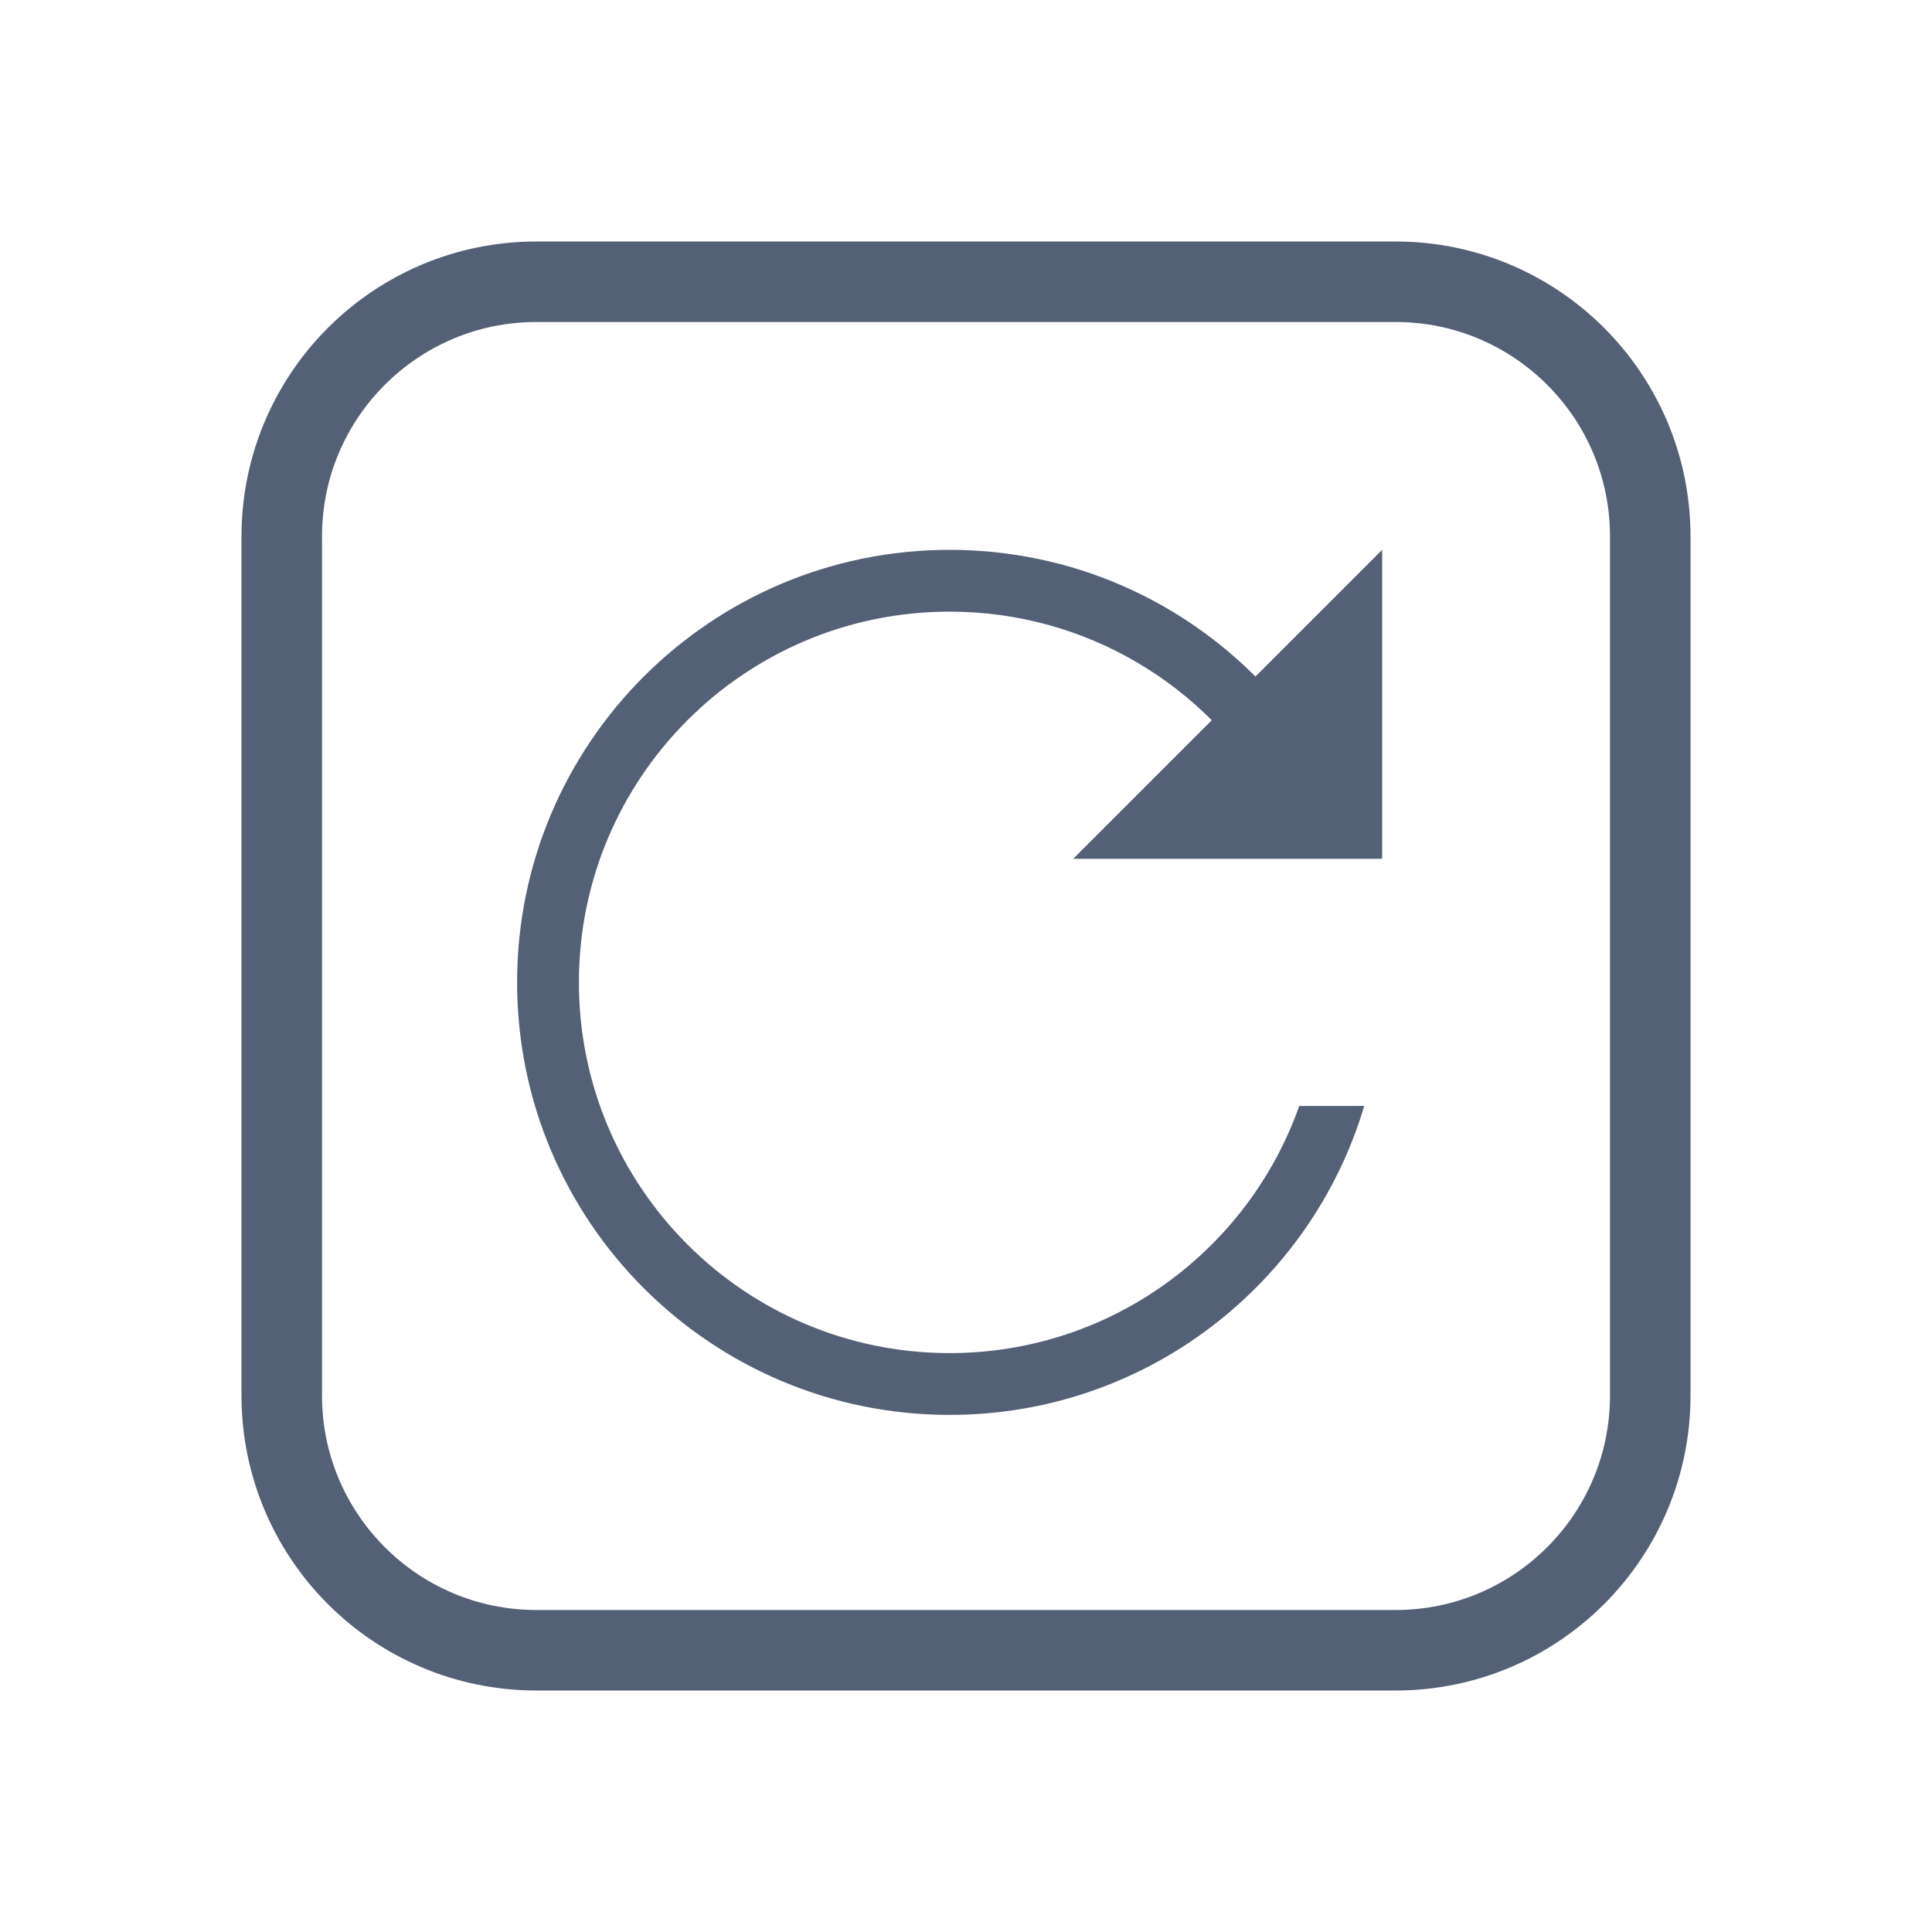
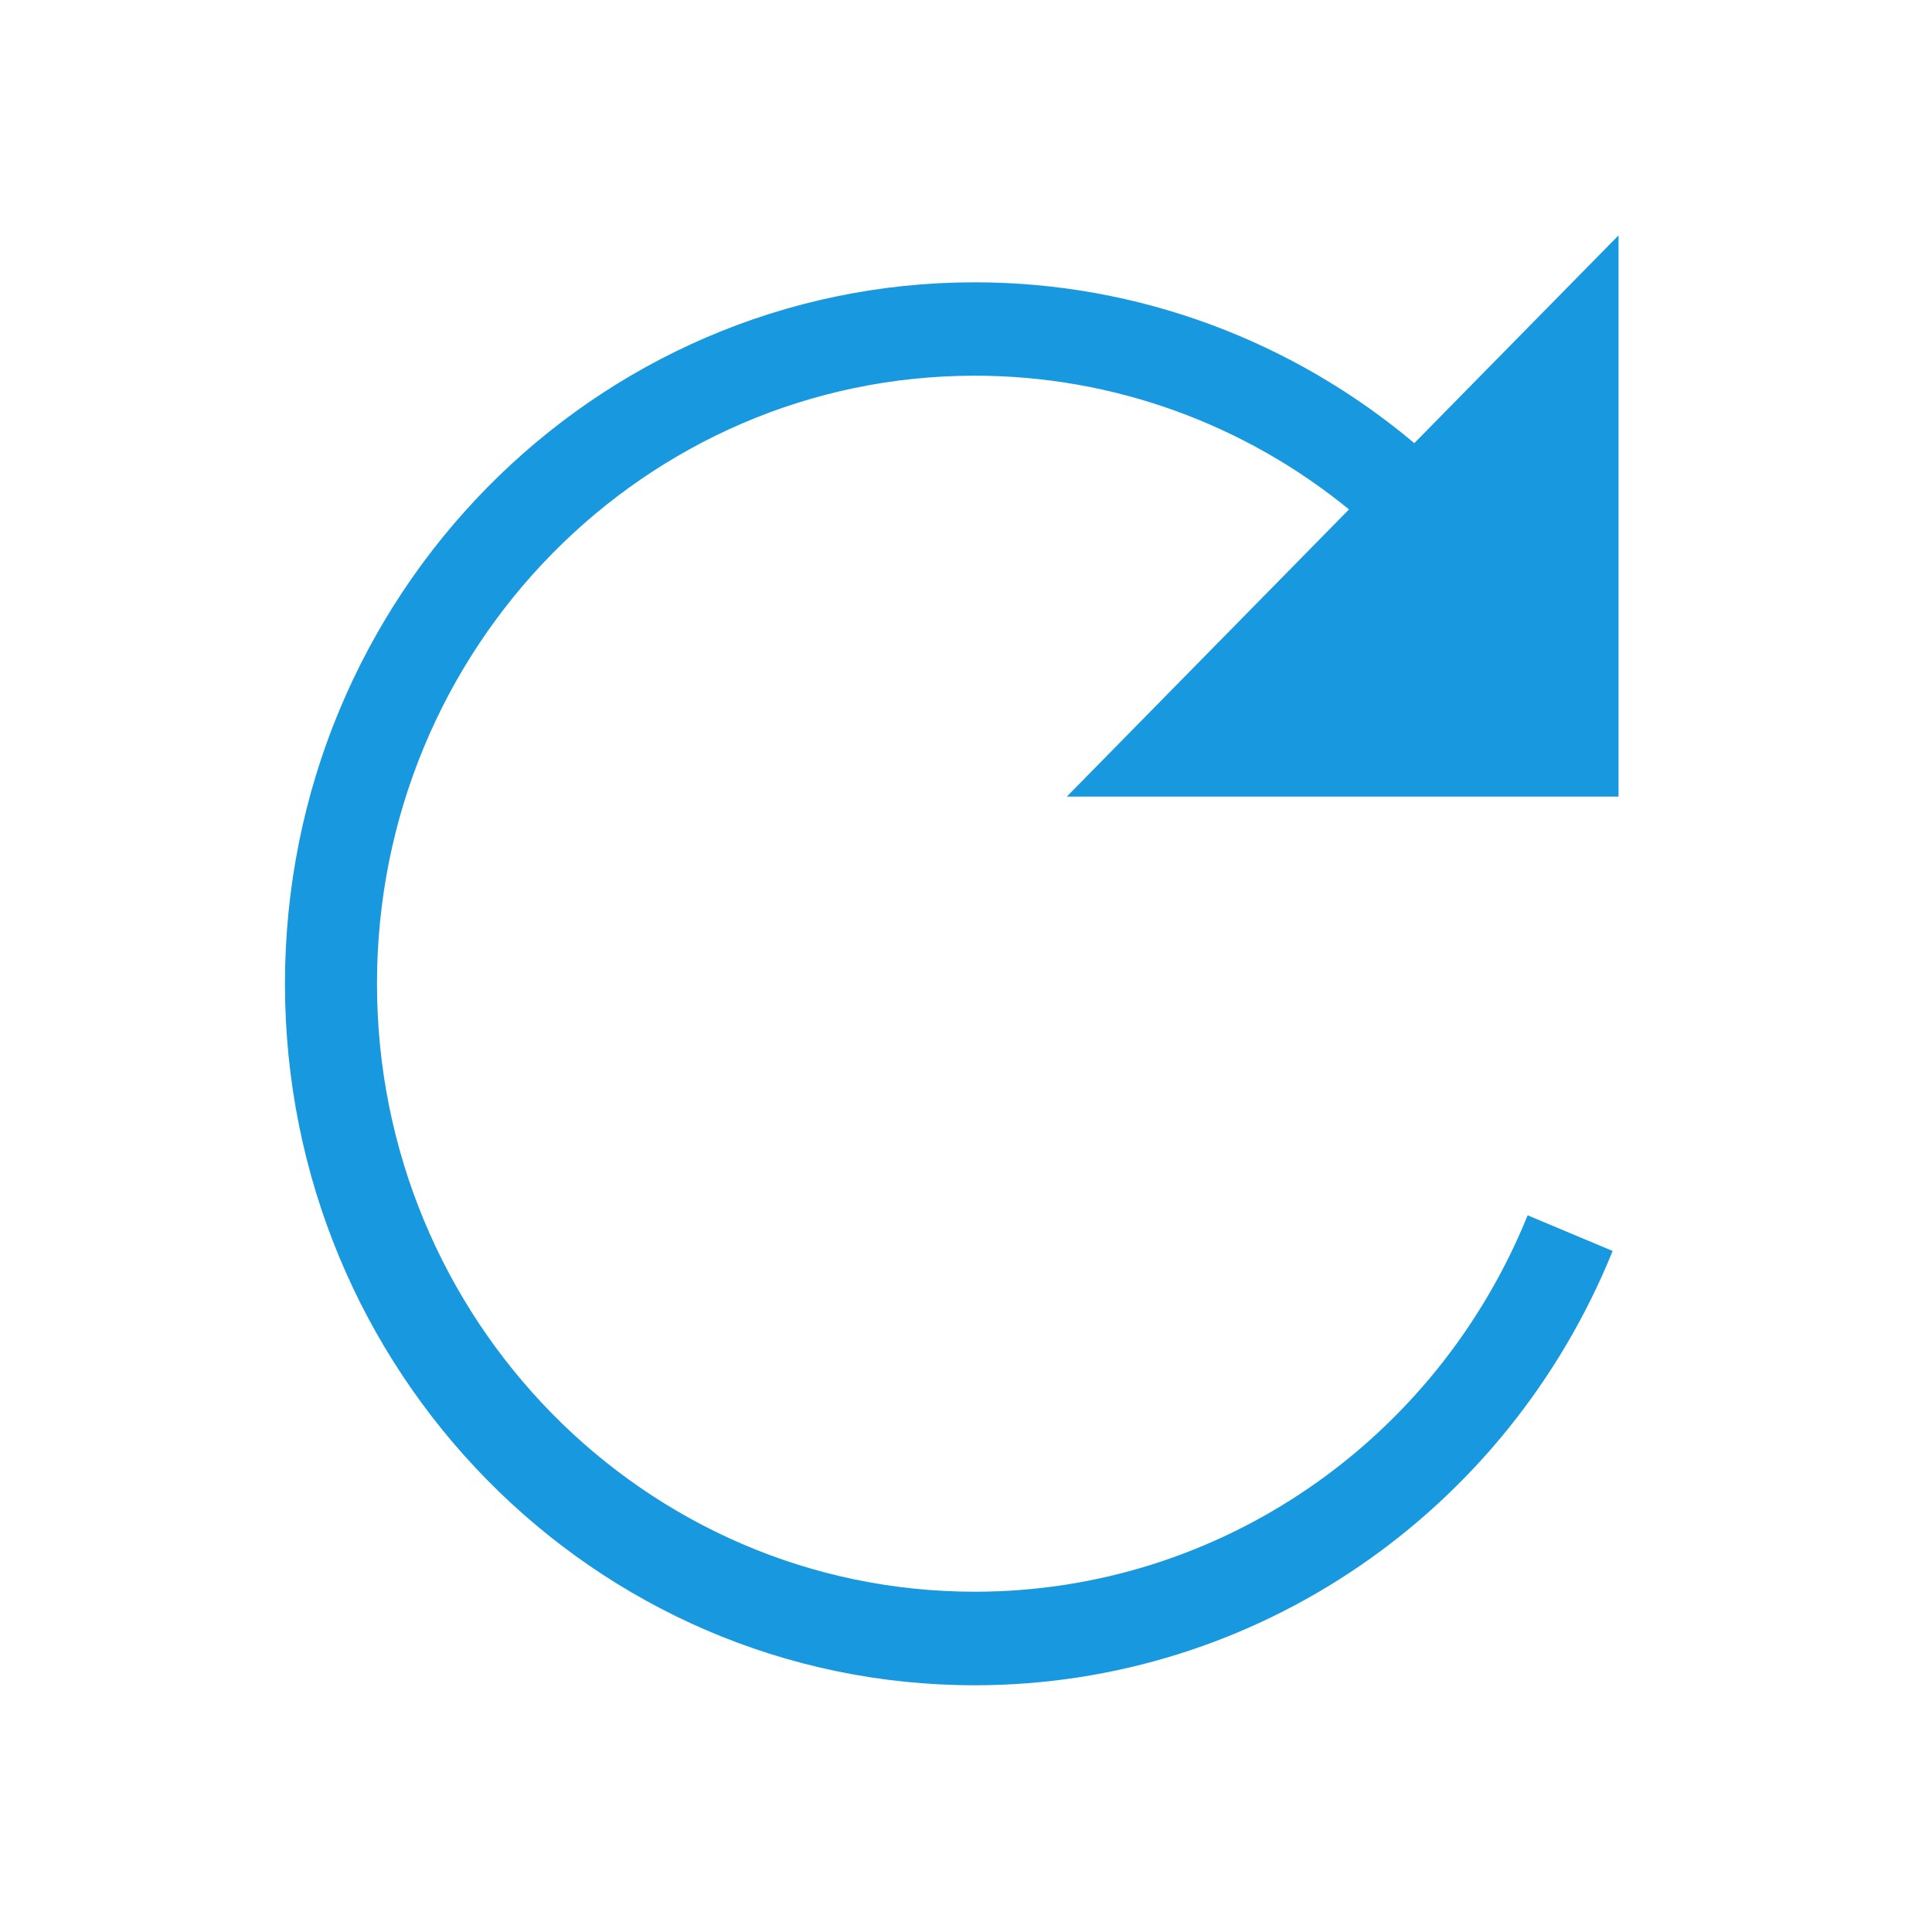
<svg xmlns="http://www.w3.org/2000/svg" width="24" height="24" viewBox="0 0 24 24" version="1.1" id="svg8">
  <defs id="defs12" />
-   <g transform="matrix(0.7675572,0,0,0.7675572,6.423729,6.83047)" id="g6" style="fill:#536076">
-     <path d="M 7,14 C 3.134,14 0,10.866 0,7 0,3.134 3.134,0 7,0 8.976,0 10.76,0.818 12.033,2.135 L 12.452,4 12.197,4 C 11.16,2.206 9.221,1 7,1 3.686,1 1,3.686 1,7 c 0,3.314 2.686,6 6,6 2.612,0 4.834,-1.669 5.658,-3.999 L 13.71,9 C 12.85,11.891 10.171,14 7,14 Z" id="path2" />
-     <polygon points="9.214,5.518 12.75,1.982 16.286,5.518 " transform="rotate(135,12.75,3.75)" id="polygon4" />
-   </g>
-   <rect style="fill:#000000;fill-opacity:0;stroke:#536076;stroke-opacity:1" id="rect12" width="17" height="17" x="3.5" y="3.5" ry="3.164" />
+   <path fill-rule="evenodd" d="m 20.106,2.924 v 6.972 H 13.252 L 16.758,6.328 C 15.471,5.278 13.846,4.667 12.109,4.667 c -4.101,0 -7.426,3.381 -7.426,7.553 0,4.171 3.325,7.553 7.426,7.553 3.036,0 5.731,-1.87 6.868,-4.676 v 0 l 1.056,0.443 c -1.312,3.238 -4.422,5.395 -7.925,5.395 -4.732,0 -8.568,-3.902 -8.568,-8.714 0,-4.813 3.836,-8.714 8.568,-8.714 2.047,0 3.962,0.737 5.461,1.998 z" id="path833" style="stroke-width:1.152;fill:#1898de;fill-opacity:1" />
</svg>
